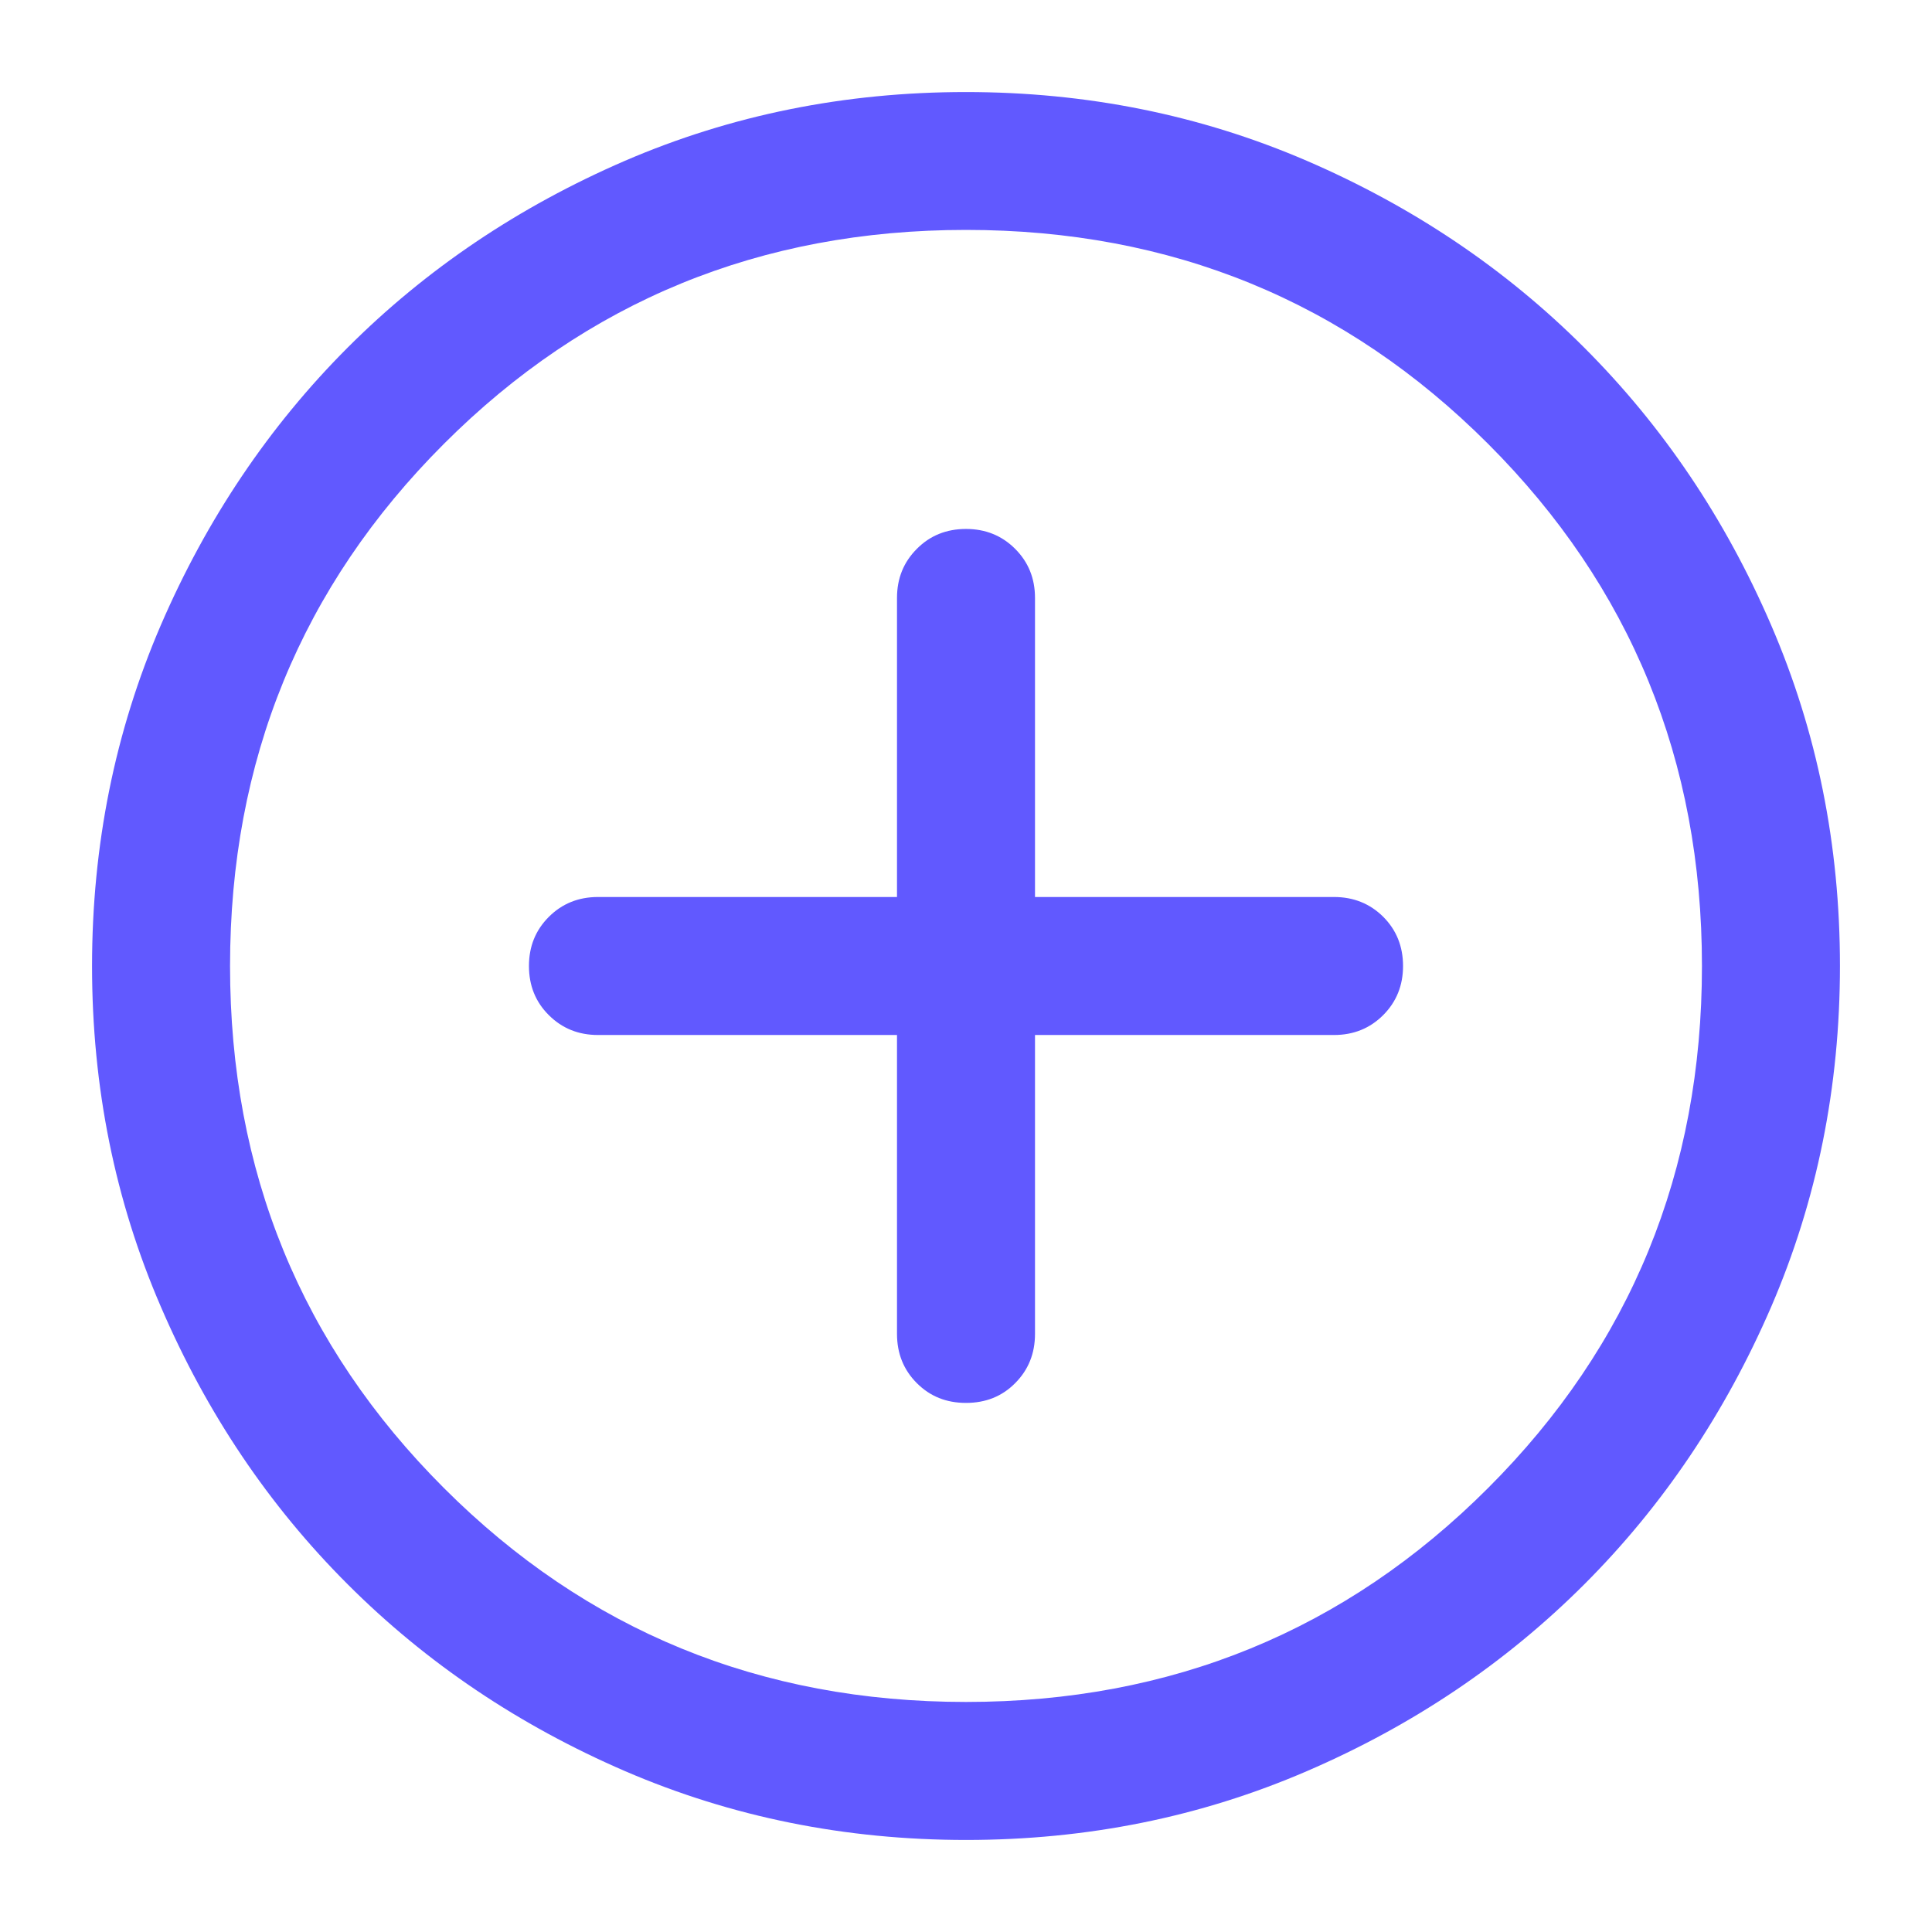
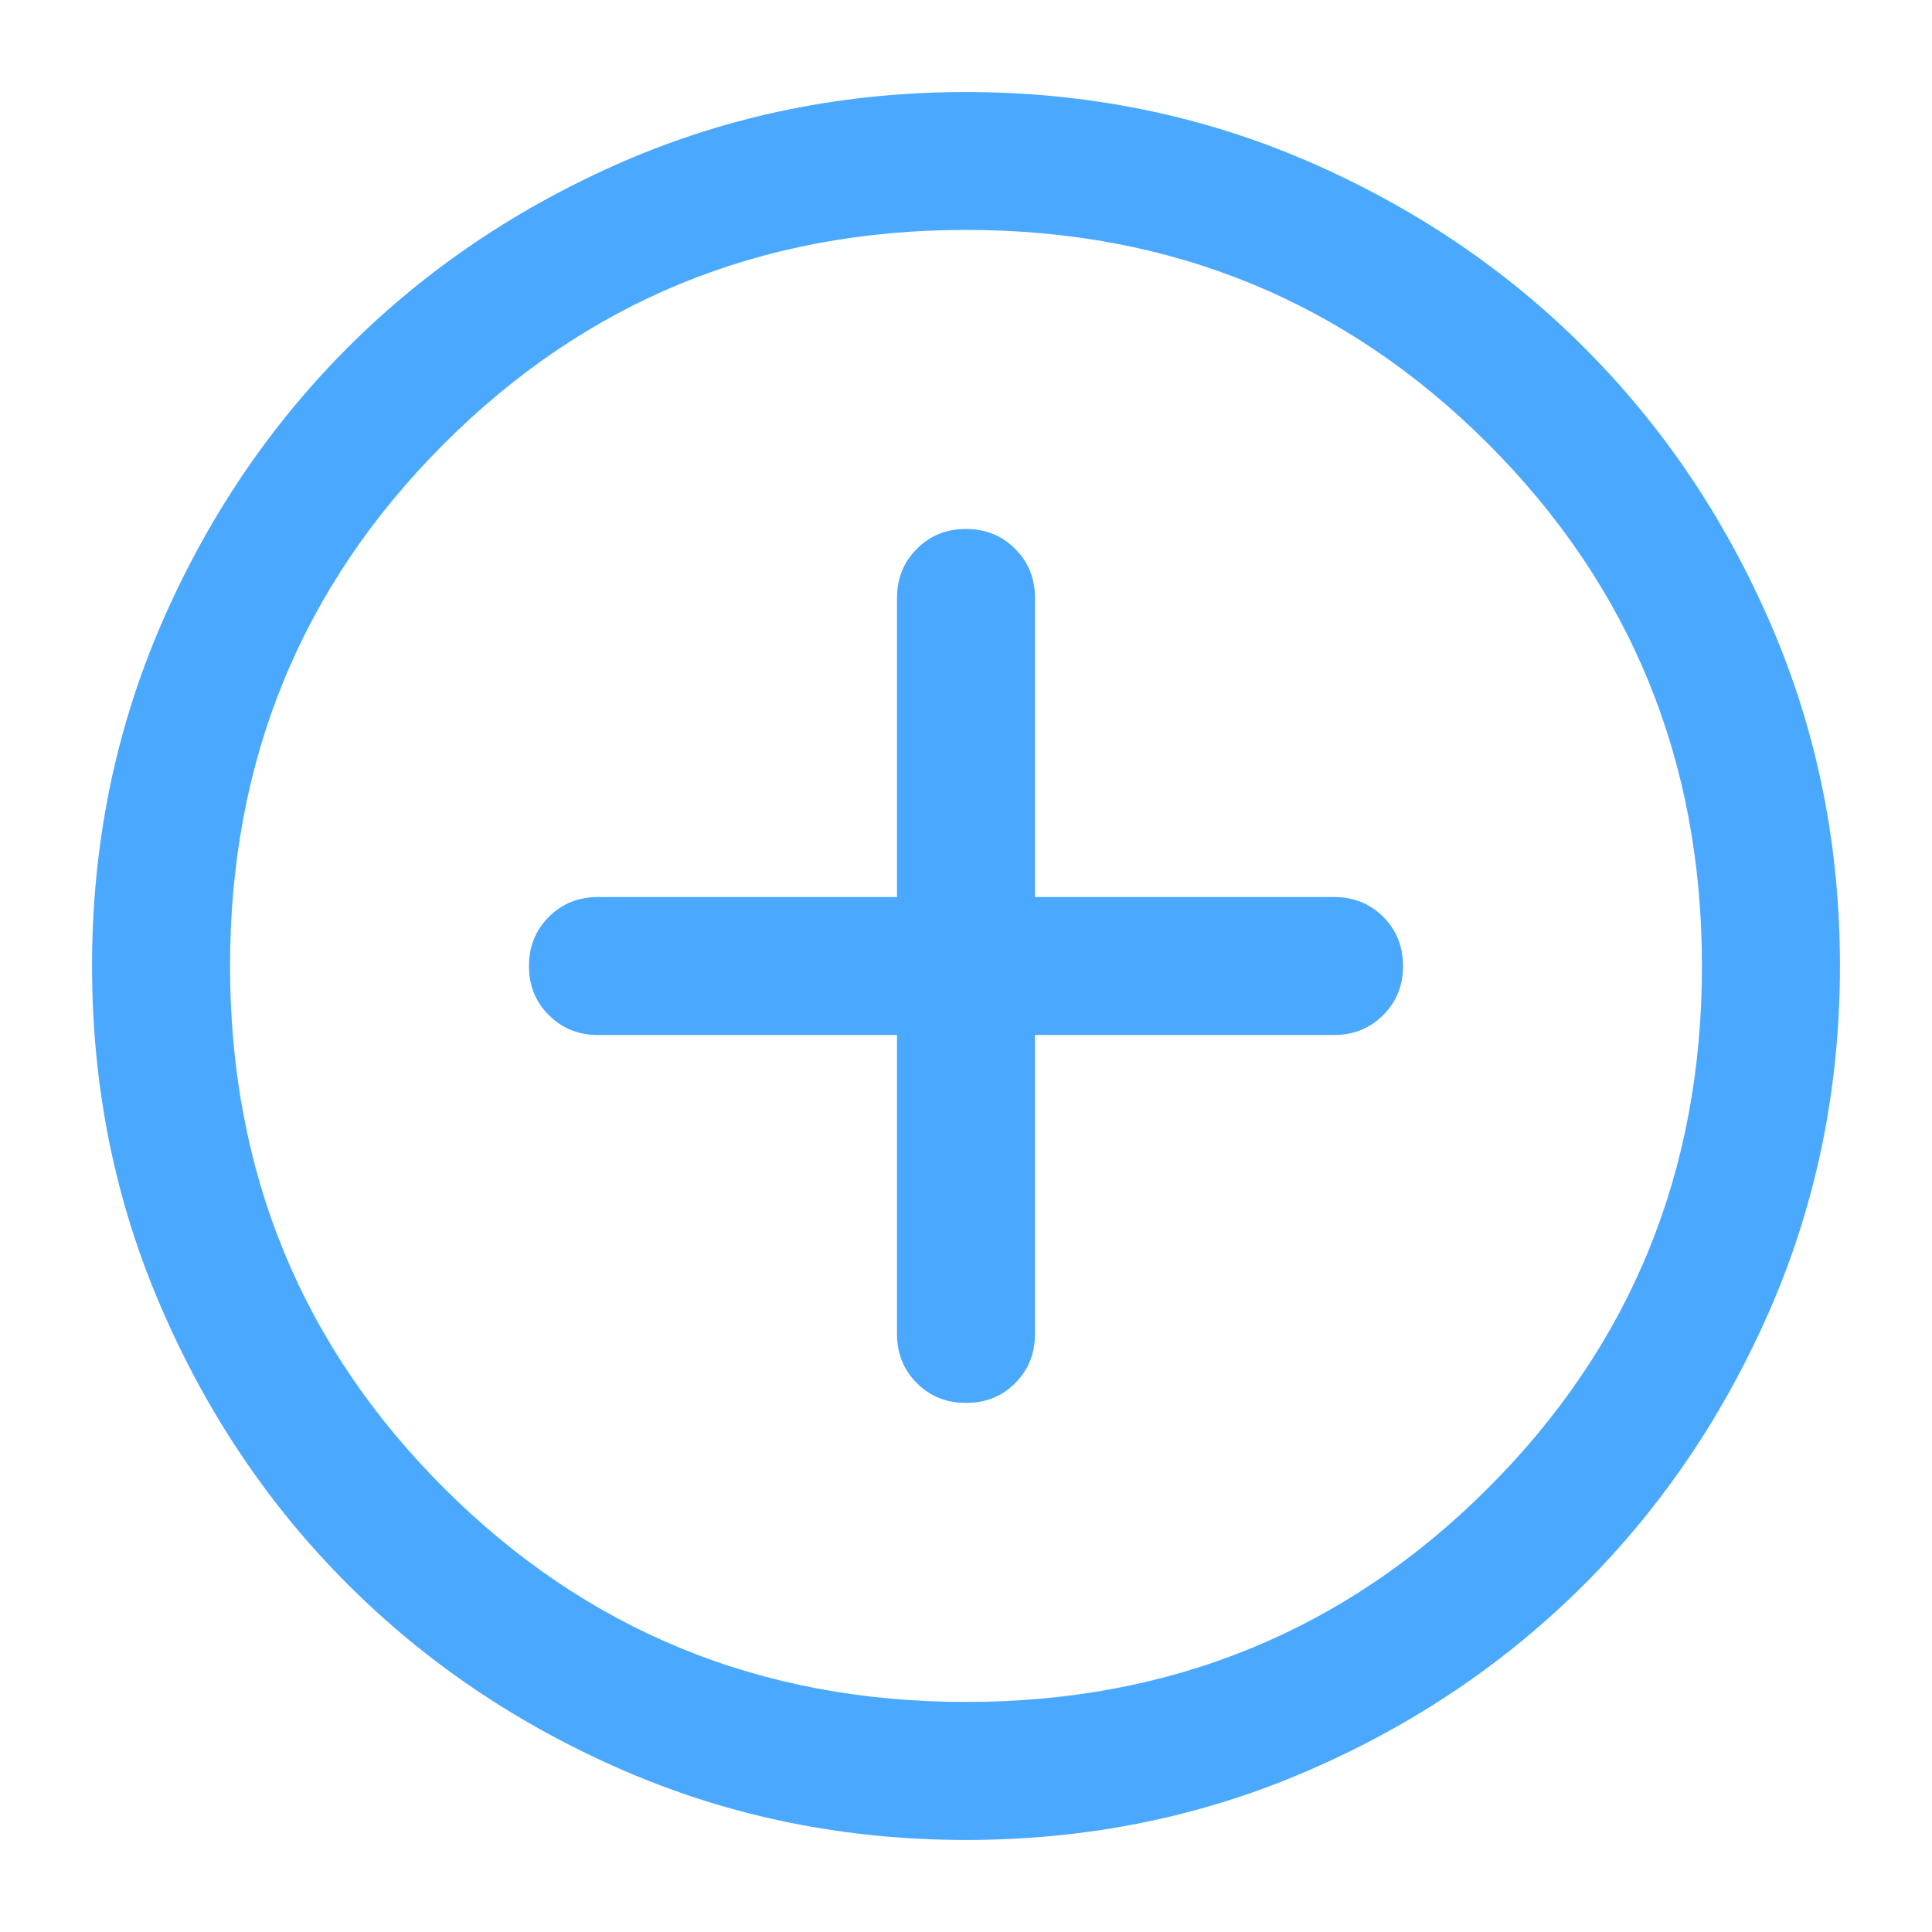
<svg xmlns="http://www.w3.org/2000/svg" width="14" height="14" viewBox="0 0 14 14" fill="none">
-   <path d="M6.5 7.5V9.666C6.5 9.808 6.548 9.927 6.644 10.023C6.74 10.119 6.858 10.166 7 10.166C7.142 10.166 7.261 10.119 7.356 10.023C7.452 9.927 7.5 9.808 7.5 9.666V7.5H9.667C9.808 7.5 9.927 7.452 10.023 7.356C10.119 7.26 10.167 7.141 10.167 7C10.167 6.858 10.119 6.739 10.023 6.643C9.927 6.548 9.808 6.5 9.667 6.5H7.5V4.333C7.5 4.191 7.452 4.073 7.356 3.977C7.26 3.881 7.141 3.833 7 3.833C6.858 3.833 6.739 3.881 6.644 3.977C6.548 4.073 6.5 4.191 6.5 4.333V6.5H4.333C4.192 6.5 4.073 6.548 3.977 6.644C3.881 6.74 3.833 6.858 3.833 7C3.833 7.142 3.881 7.261 3.977 7.356C4.073 7.452 4.192 7.5 4.333 7.5H6.5ZM7.001 13.333C6.125 13.333 5.302 13.167 4.531 12.835C3.76 12.502 3.09 12.051 2.52 11.481C1.949 10.911 1.498 10.241 1.166 9.47C0.833 8.7 0.667 7.877 0.667 7.001C0.667 6.125 0.833 5.302 1.165 4.531C1.498 3.76 1.949 3.09 2.519 2.519C3.089 1.949 3.759 1.498 4.529 1.165C5.3 0.833 6.123 0.667 6.999 0.667C7.875 0.667 8.698 0.833 9.469 1.165C10.24 1.498 10.91 1.949 11.48 2.519C12.05 3.089 12.502 3.759 12.834 4.529C13.167 5.3 13.333 6.123 13.333 6.999C13.333 7.875 13.167 8.698 12.835 9.469C12.502 10.239 12.051 10.91 11.481 11.48C10.911 12.05 10.241 12.502 9.471 12.834C8.7 13.167 7.877 13.333 7.001 13.333ZM7 12.333C8.489 12.333 9.75 11.816 10.783 10.783C11.817 9.75 12.333 8.489 12.333 7C12.333 5.511 11.817 4.25 10.783 3.216C9.75 2.183 8.489 1.666 7 1.666C5.511 1.666 4.25 2.183 3.217 3.216C2.183 4.25 1.667 5.511 1.667 7C1.667 8.489 2.183 9.75 3.217 10.783C4.25 11.816 5.511 12.333 7 12.333Z" fill="#6159FF" />
+   <path d="M6.5 7.5V9.666C6.5 9.808 6.548 9.927 6.644 10.023C6.74 10.119 6.858 10.166 7 10.166C7.142 10.166 7.261 10.119 7.356 10.023C7.452 9.927 7.5 9.808 7.5 9.666V7.5H9.667C9.808 7.5 9.927 7.452 10.023 7.356C10.119 7.26 10.167 7.141 10.167 7C10.167 6.858 10.119 6.739 10.023 6.643C9.927 6.548 9.808 6.5 9.667 6.5H7.5V4.333C7.5 4.191 7.452 4.073 7.356 3.977C7.26 3.881 7.141 3.833 7 3.833C6.858 3.833 6.739 3.881 6.644 3.977C6.548 4.073 6.5 4.191 6.5 4.333V6.5H4.333C4.192 6.5 4.073 6.548 3.977 6.644C3.881 6.74 3.833 6.858 3.833 7C3.833 7.142 3.881 7.261 3.977 7.356C4.073 7.452 4.192 7.5 4.333 7.5H6.5ZM7.001 13.333C6.125 13.333 5.302 13.167 4.531 12.835C3.76 12.502 3.09 12.051 2.52 11.481C1.949 10.911 1.498 10.241 1.166 9.47C0.833 8.7 0.667 7.877 0.667 7.001C0.667 6.125 0.833 5.302 1.165 4.531C1.498 3.76 1.949 3.09 2.519 2.519C3.089 1.949 3.759 1.498 4.529 1.165C5.3 0.833 6.123 0.667 6.999 0.667C7.875 0.667 8.698 0.833 9.469 1.165C10.24 1.498 10.91 1.949 11.48 2.519C12.05 3.089 12.502 3.759 12.834 4.529C13.167 5.3 13.333 6.123 13.333 6.999C13.333 7.875 13.167 8.698 12.835 9.469C12.502 10.239 12.051 10.91 11.481 11.48C10.911 12.05 10.241 12.502 9.471 12.834C8.7 13.167 7.877 13.333 7.001 13.333ZM7 12.333C8.489 12.333 9.75 11.816 10.783 10.783C11.817 9.75 12.333 8.489 12.333 7C12.333 5.511 11.817 4.25 10.783 3.216C9.75 2.183 8.489 1.666 7 1.666C5.511 1.666 4.25 2.183 3.217 3.216C2.183 4.25 1.667 5.511 1.667 7C1.667 8.489 2.183 9.75 3.217 10.783C4.25 11.816 5.511 12.333 7 12.333Z" fill="#4AA9FF" />
</svg>
